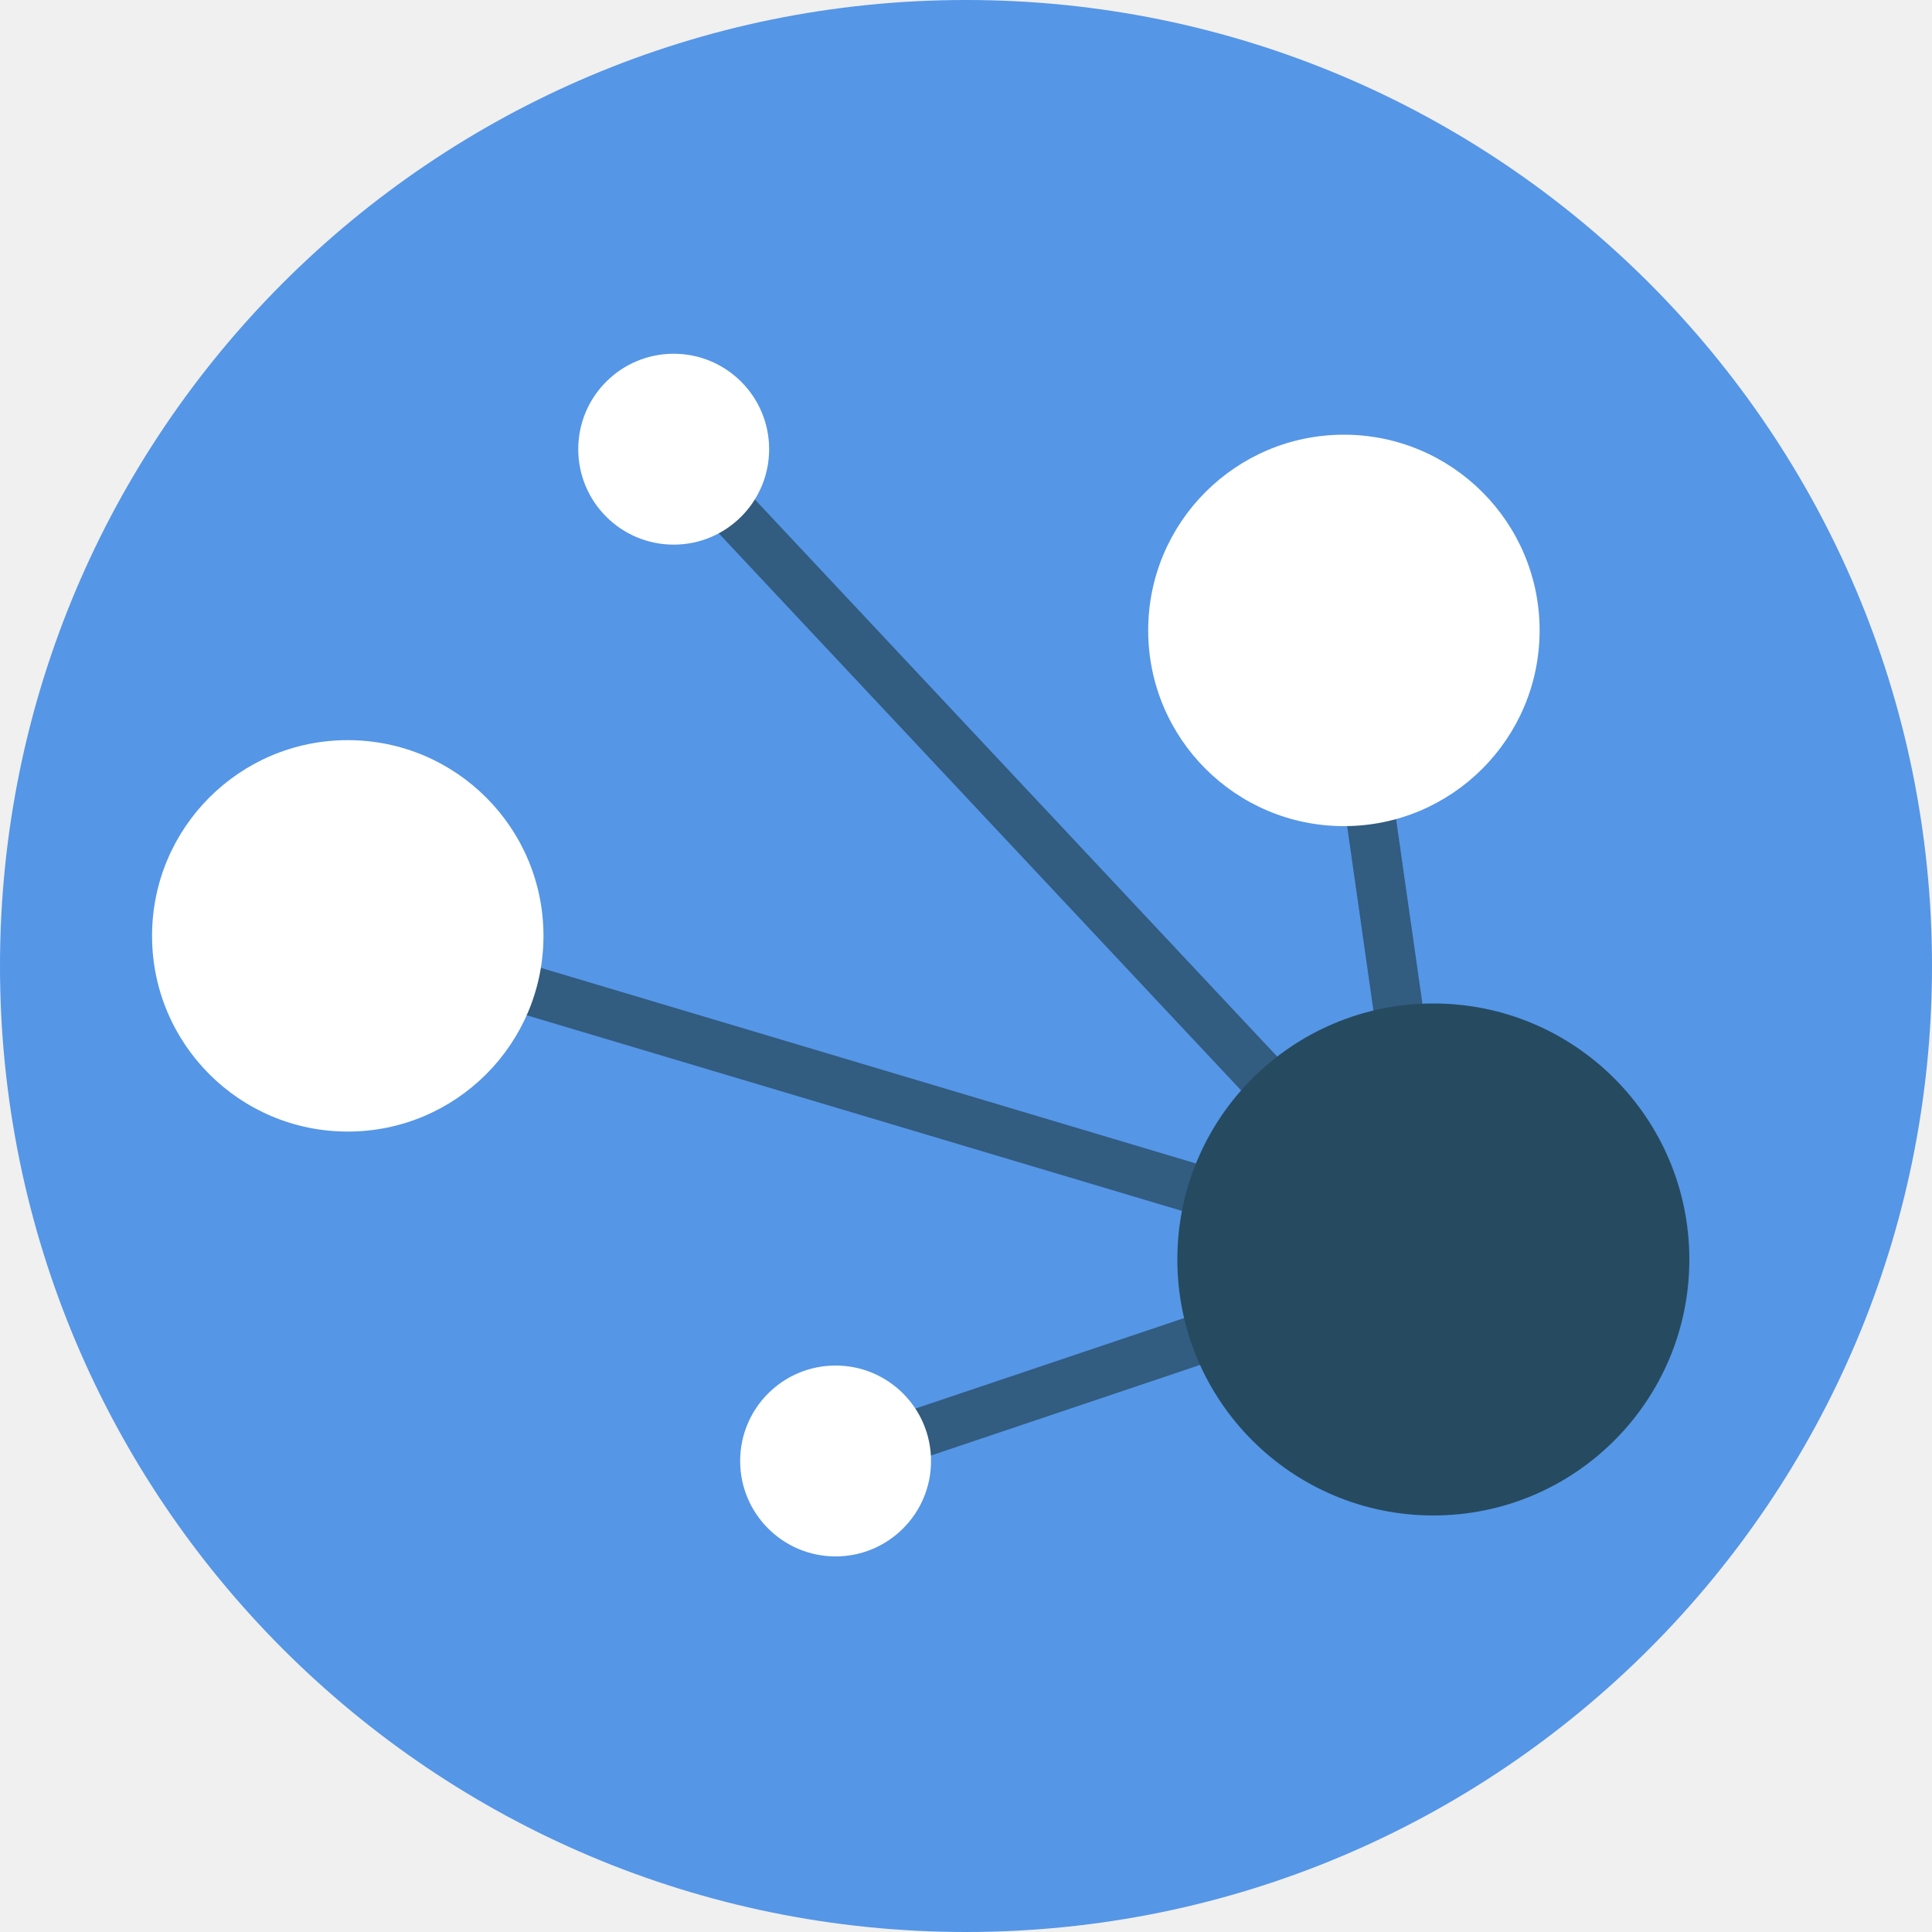
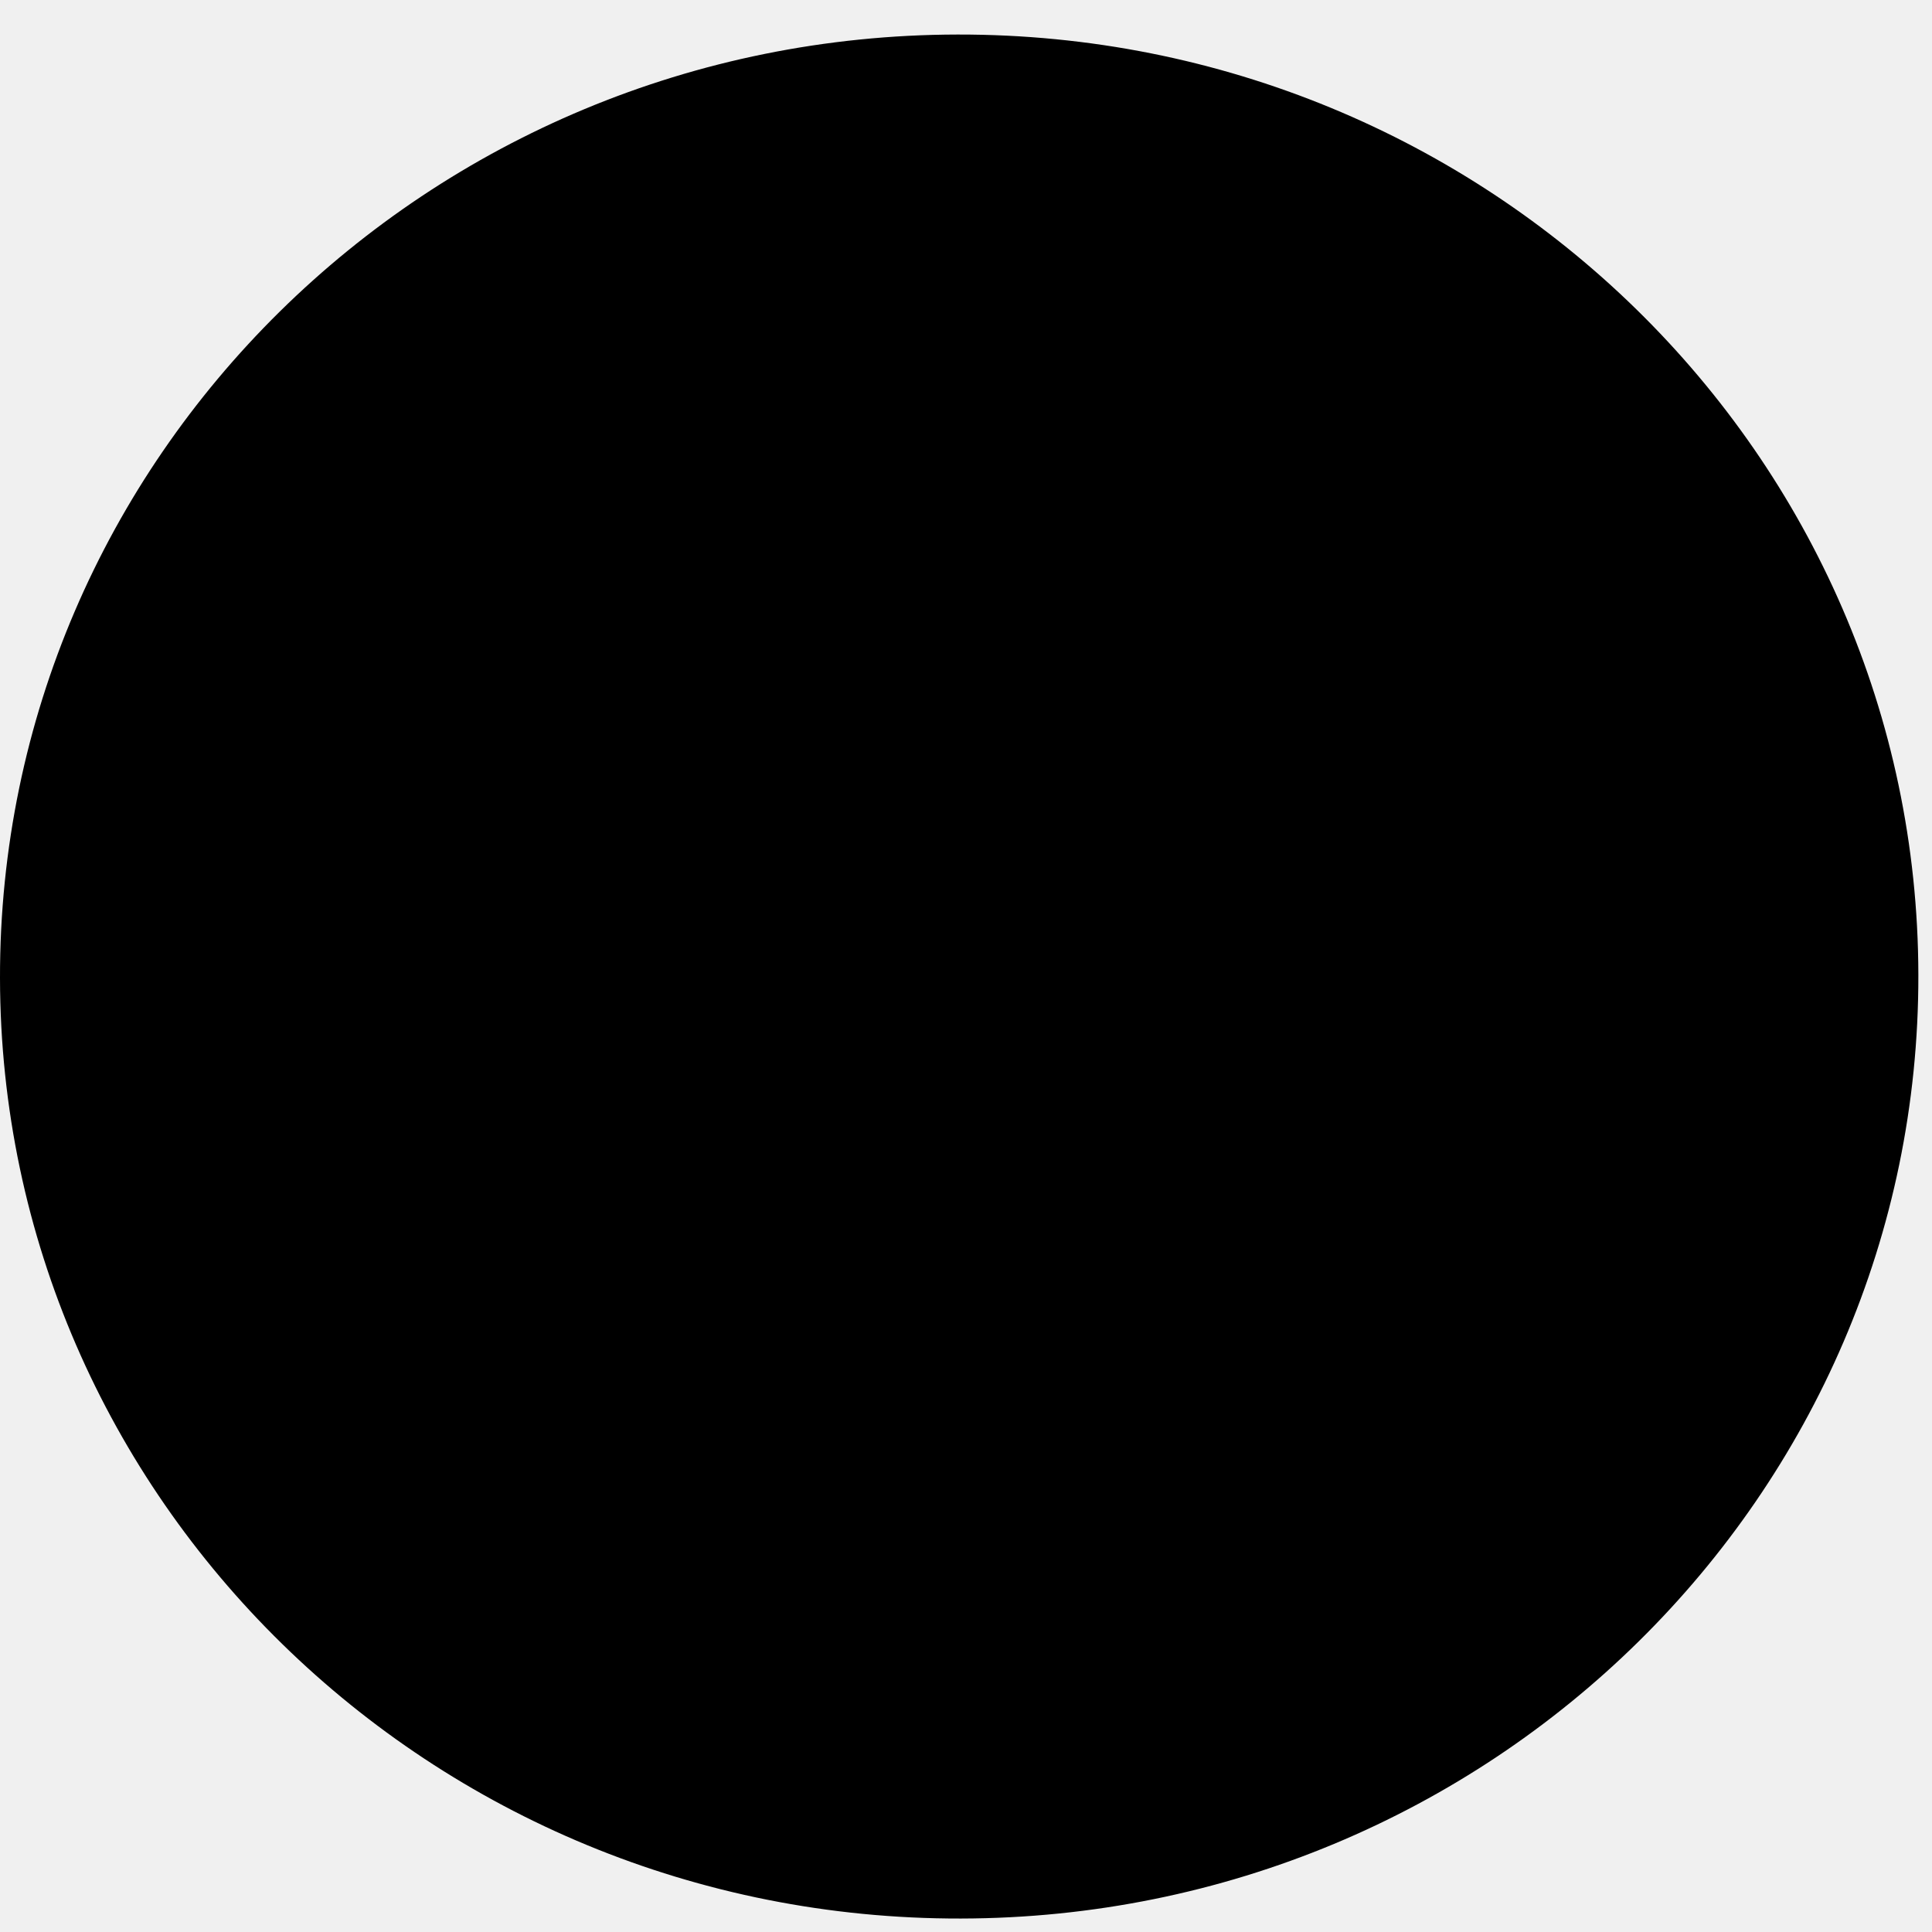
- <svg xmlns="http://www.w3.org/2000/svg" id="Layer_1" width="1000" height="1000" viewBox="-913 -139 1000 1000">
-   <style>.st0{fill:#5596E6;} .st1{fill:#325C80;} .st2{fill:#FFFFFF;} .st3{fill:#264A60;}</style>
-   <circle class="st0" cx="-413" cy="361" r="500" />
-   <path class="st1" d="M-555.032 84.62l393.3 419.462-18.675 17.51-393.3-419.463zM-204.654 184.91l46.51 326.106-25.343 3.614-46.51-326.106zM-729.192 333.263l561.793 167.74-7.324 24.53-561.792-167.74zM-175.3 501.22l8.168 24.26-309.14 104.09-8.168-24.26z" />
-   <circle class="st2" cx="-217.4" cy="187.3" r="101.3" />
-   <circle class="st2" cx="-733" cy="345.4" r="101.3" />
-   <circle class="st3" cx="-171.1" cy="512.9" r="132.5" />
-   <circle class="st2" cx="-480.5" cy="617.2" r="49.4" />
-   <circle class="st2" cx="-564.3" cy="93.5" r="49.4" />
+ <svg xmlns="http://www.w3.org/2000/svg" width="32" height="32" viewBox="0 0 32 32">
+   <path d="M0 16.202C-.015 7.584 7.085.587 15.86.572c8.774-.016 15.9 6.958 15.914 15.575.015 8.618-7.085 15.616-15.86 15.63C7.142 31.795.015 24.82 0 16.203" fill-rule="evenodd" class="background" />
+   <path d="M22.197 18.795c-1.464 0-2.655-1.165-2.666-2.6.002-.007.005-.013.005-.02 0-.008-.003-.013-.004-.02.012-1.436 1.203-2.6 2.667-2.6 1.47 0 2.668 1.175 2.668 2.62 0 1.444-1.197 2.62-2.668 2.62m-13.725-1.09c-.858 0-1.557-.687-1.557-1.53 0-.844.7-1.53 1.557-1.53.86 0 1.557.686 1.557 1.53 0 .843-.7 1.53-1.558 1.53m11.1 5.755c0 .843-.697 1.53-1.555 1.53-.86 0-1.557-.687-1.557-1.53s.698-1.53 1.557-1.53c.858 0 1.556.687 1.556 1.53m-11.1 1.53c-.86 0-1.558-.687-1.558-1.53s.7-1.53 1.557-1.53c.86 0 1.557.687 1.557 1.53s-.7 1.53-1.558 1.53m7.988-16.1c0-.844.698-1.53 1.557-1.53.858 0 1.556.686 1.556 1.53 0 .546-.295 1.023-.735 1.293-.012.004-.026.006-.037.012-.008.005-.014.014-.022.02-.226.126-.483.203-.76.203-.86 0-1.558-.685-1.558-1.528m5.737 4.17c-.457 0-.89.097-1.283.27l-1.65-2.84c.49-.37.813-.947.813-1.6 0-1.117-.924-2.024-2.06-2.024-1.137 0-2.06.907-2.06 2.024 0 1.115.923 2.023 2.06 2.023.29 0 .564-.06.815-.166l1.64 2.818c-.804.514-1.354 1.373-1.434 2.362h-8.53c-.127-.998-.986-1.776-2.036-1.776-1.136 0-2.06.91-2.06 2.025 0 1.116.924 2.023 2.06 2.023 1.05 0 1.91-.777 2.035-1.776h8.53c.027.328.104.643.227.934l-9.106 4.947c-.373-.522-.988-.866-1.686-.866-1.136 0-2.06.907-2.06 2.023s.924 2.023 2.06 2.023c1.136 0 2.06-.907 2.06-2.023 0-.254-.052-.494-.14-.718l9.102-4.945c.245.39.573.726.963.98l-1.64 2.818c-.247-.102-.517-.158-.8-.158-1.137 0-2.06.907-2.06 2.023s.923 2.023 2.06 2.023c1.136 0 2.06-.907 2.06-2.023 0-.66-.328-1.242-.828-1.61l1.65-2.836c.396.175.834.275 1.297.275 1.75 0 3.17-1.397 3.17-3.115 0-1.718-1.42-3.116-3.17-3.116" class="pictogram" />
</svg>
